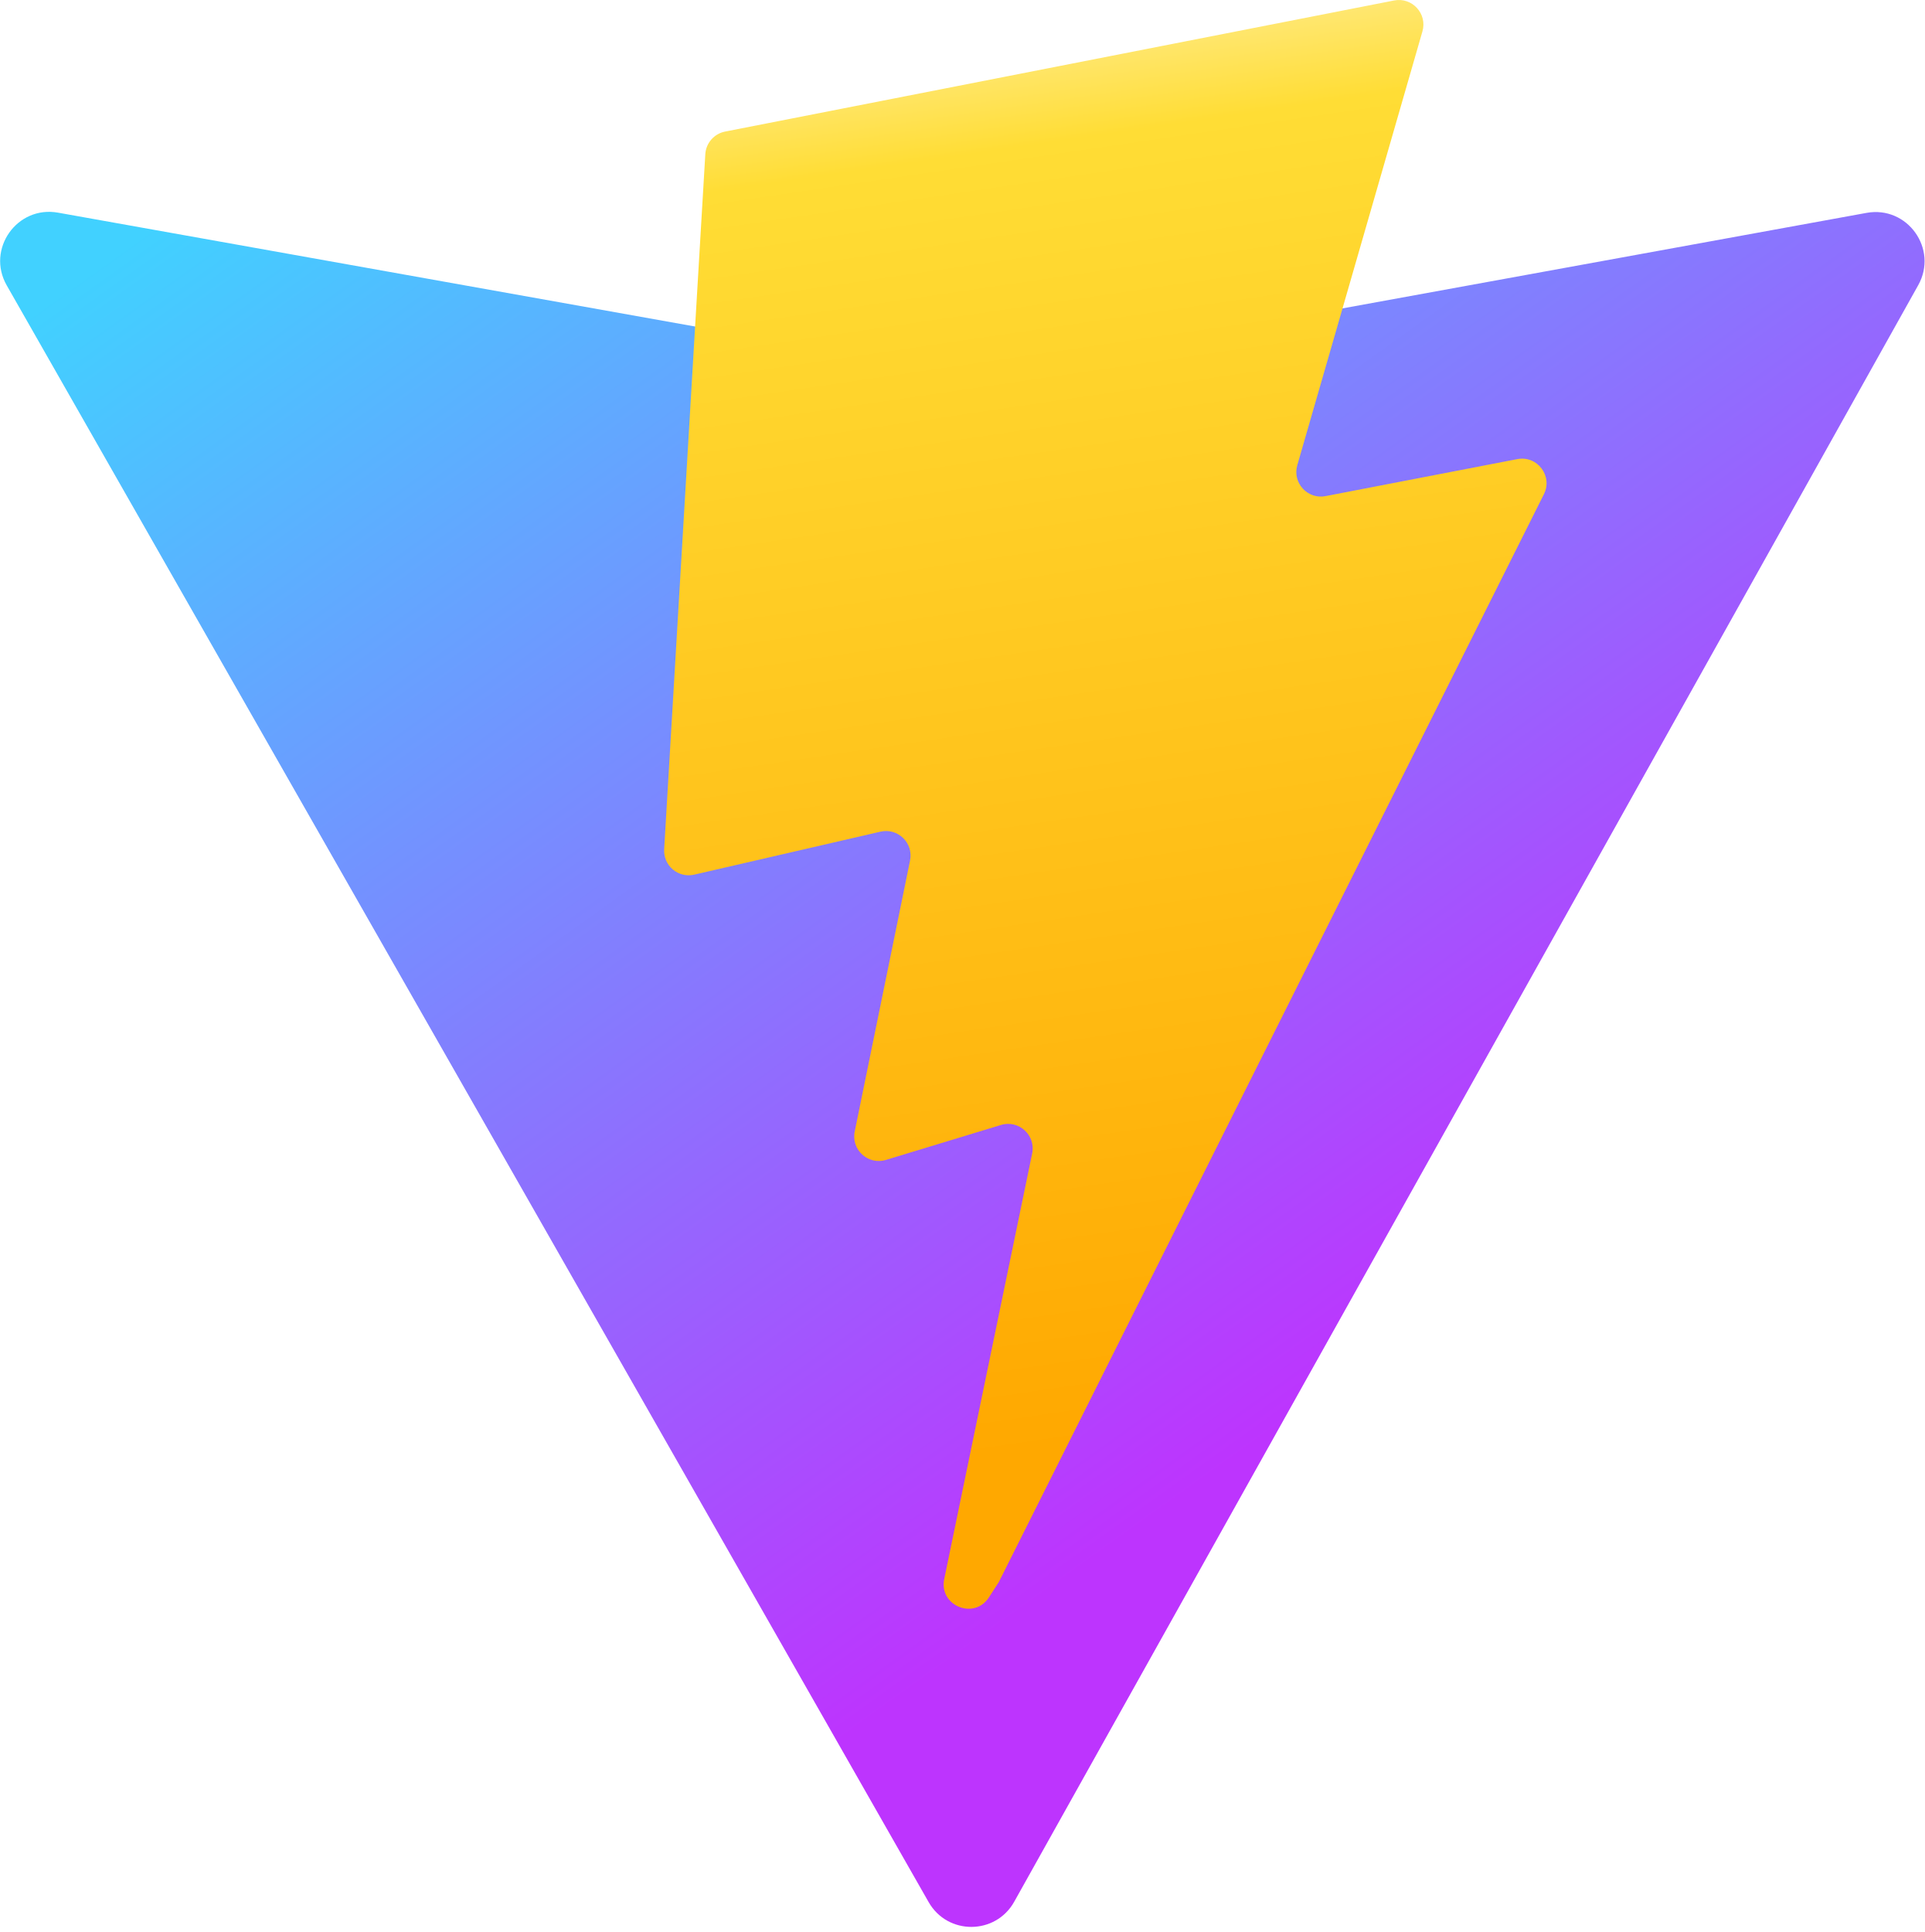
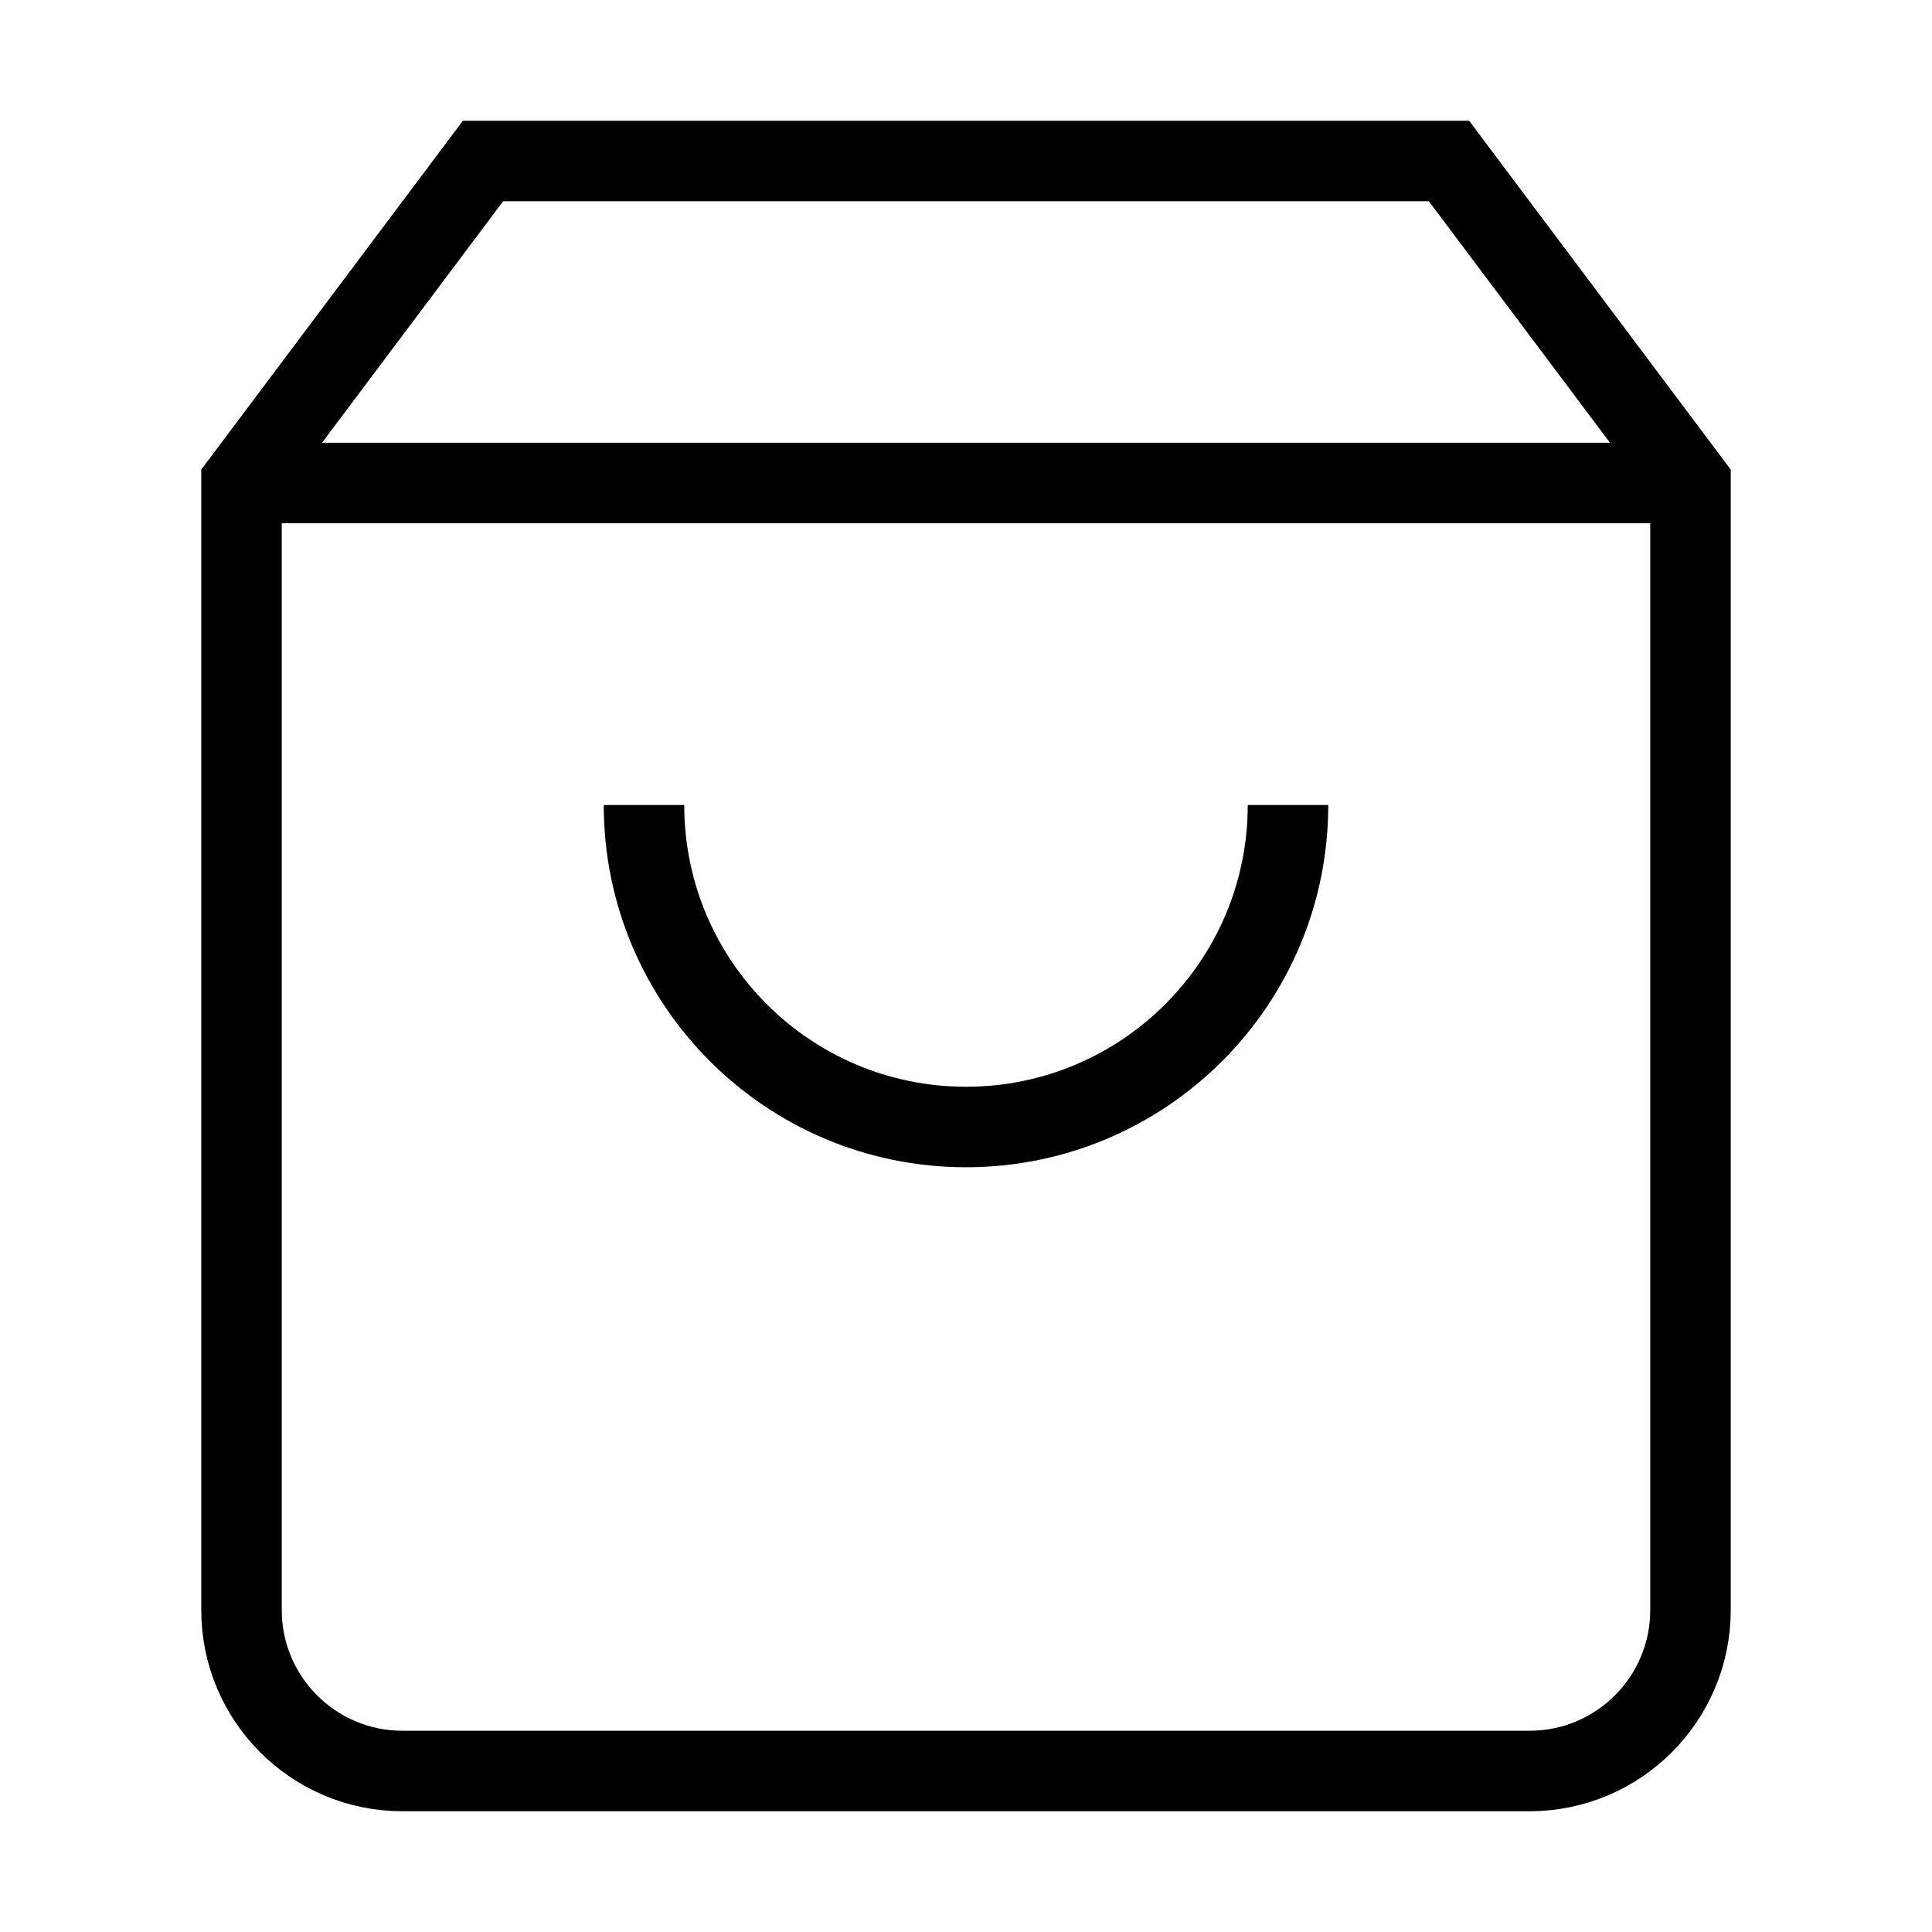
- <svg xmlns="http://www.w3.org/2000/svg" aria-hidden="true" role="img" class="iconify iconify--logos" width="31.88" height="32" preserveAspectRatio="xMidYMid meet" viewBox="0 0 256 257">
-   <defs>
-     <linearGradient id="IconifyId1813088fe1fbc01fb466" x1="-.828%" x2="57.636%" y1="7.652%" y2="78.411%">
-       <stop offset="0%" stop-color="#41D1FF" />
-       <stop offset="100%" stop-color="#BD34FE" />
-     </linearGradient>
-     <linearGradient id="IconifyId1813088fe1fbc01fb467" x1="43.376%" x2="50.316%" y1="2.242%" y2="89.03%">
-       <stop offset="0%" stop-color="#FFEA83" />
-       <stop offset="8.333%" stop-color="#FFDD35" />
-       <stop offset="100%" stop-color="#FFA800" />
-     </linearGradient>
-   </defs>
-   <path fill="url(#IconifyId1813088fe1fbc01fb466)" d="M255.153 37.938L134.897 252.976c-2.483 4.44-8.862 4.466-11.382.048L.875 37.958c-2.746-4.814 1.371-10.646 6.827-9.67l120.385 21.517a6.537 6.537 0 0 0 2.322-.004l117.867-21.483c5.438-.991 9.574 4.796 6.877 9.62Z" />
-   <path fill="url(#IconifyId1813088fe1fbc01fb467)" d="M185.432.063L96.44 17.501a3.268 3.268 0 0 0-2.634 3.014l-5.474 92.456a3.268 3.268 0 0 0 3.997 3.378l24.777-5.718c2.318-.535 4.413 1.507 3.936 3.838l-7.361 36.047c-.495 2.426 1.782 4.5 4.151 3.78l15.304-4.649c2.372-.72 4.652 1.36 4.15 3.788l-11.698 56.621c-.732 3.542 3.979 5.473 5.943 2.437l1.313-2.028l72.516-144.72c1.215-2.423-.88-5.186-3.54-4.672l-25.505 4.922c-2.396.462-4.435-1.77-3.759-4.114l16.646-57.705c.677-2.35-1.37-4.583-3.769-4.113Z" />
+ <svg xmlns="http://www.w3.org/2000/svg" width="24" height="24" viewBox="0 0 24 24" fill="none" stroke="currentColor" strokeWidth="2.5" strokeLinecap="round" strokeLinejoin="round">
+   <path d="M6 2 3 6v14a2 2 0 0 0 2 2h14a2 2 0 0 0 2-2V6l-3-4Z" />
+   <path d="M3 6h18" />
+   <path d="M16 10a4 4 0 0 1-8 0" />
</svg>
